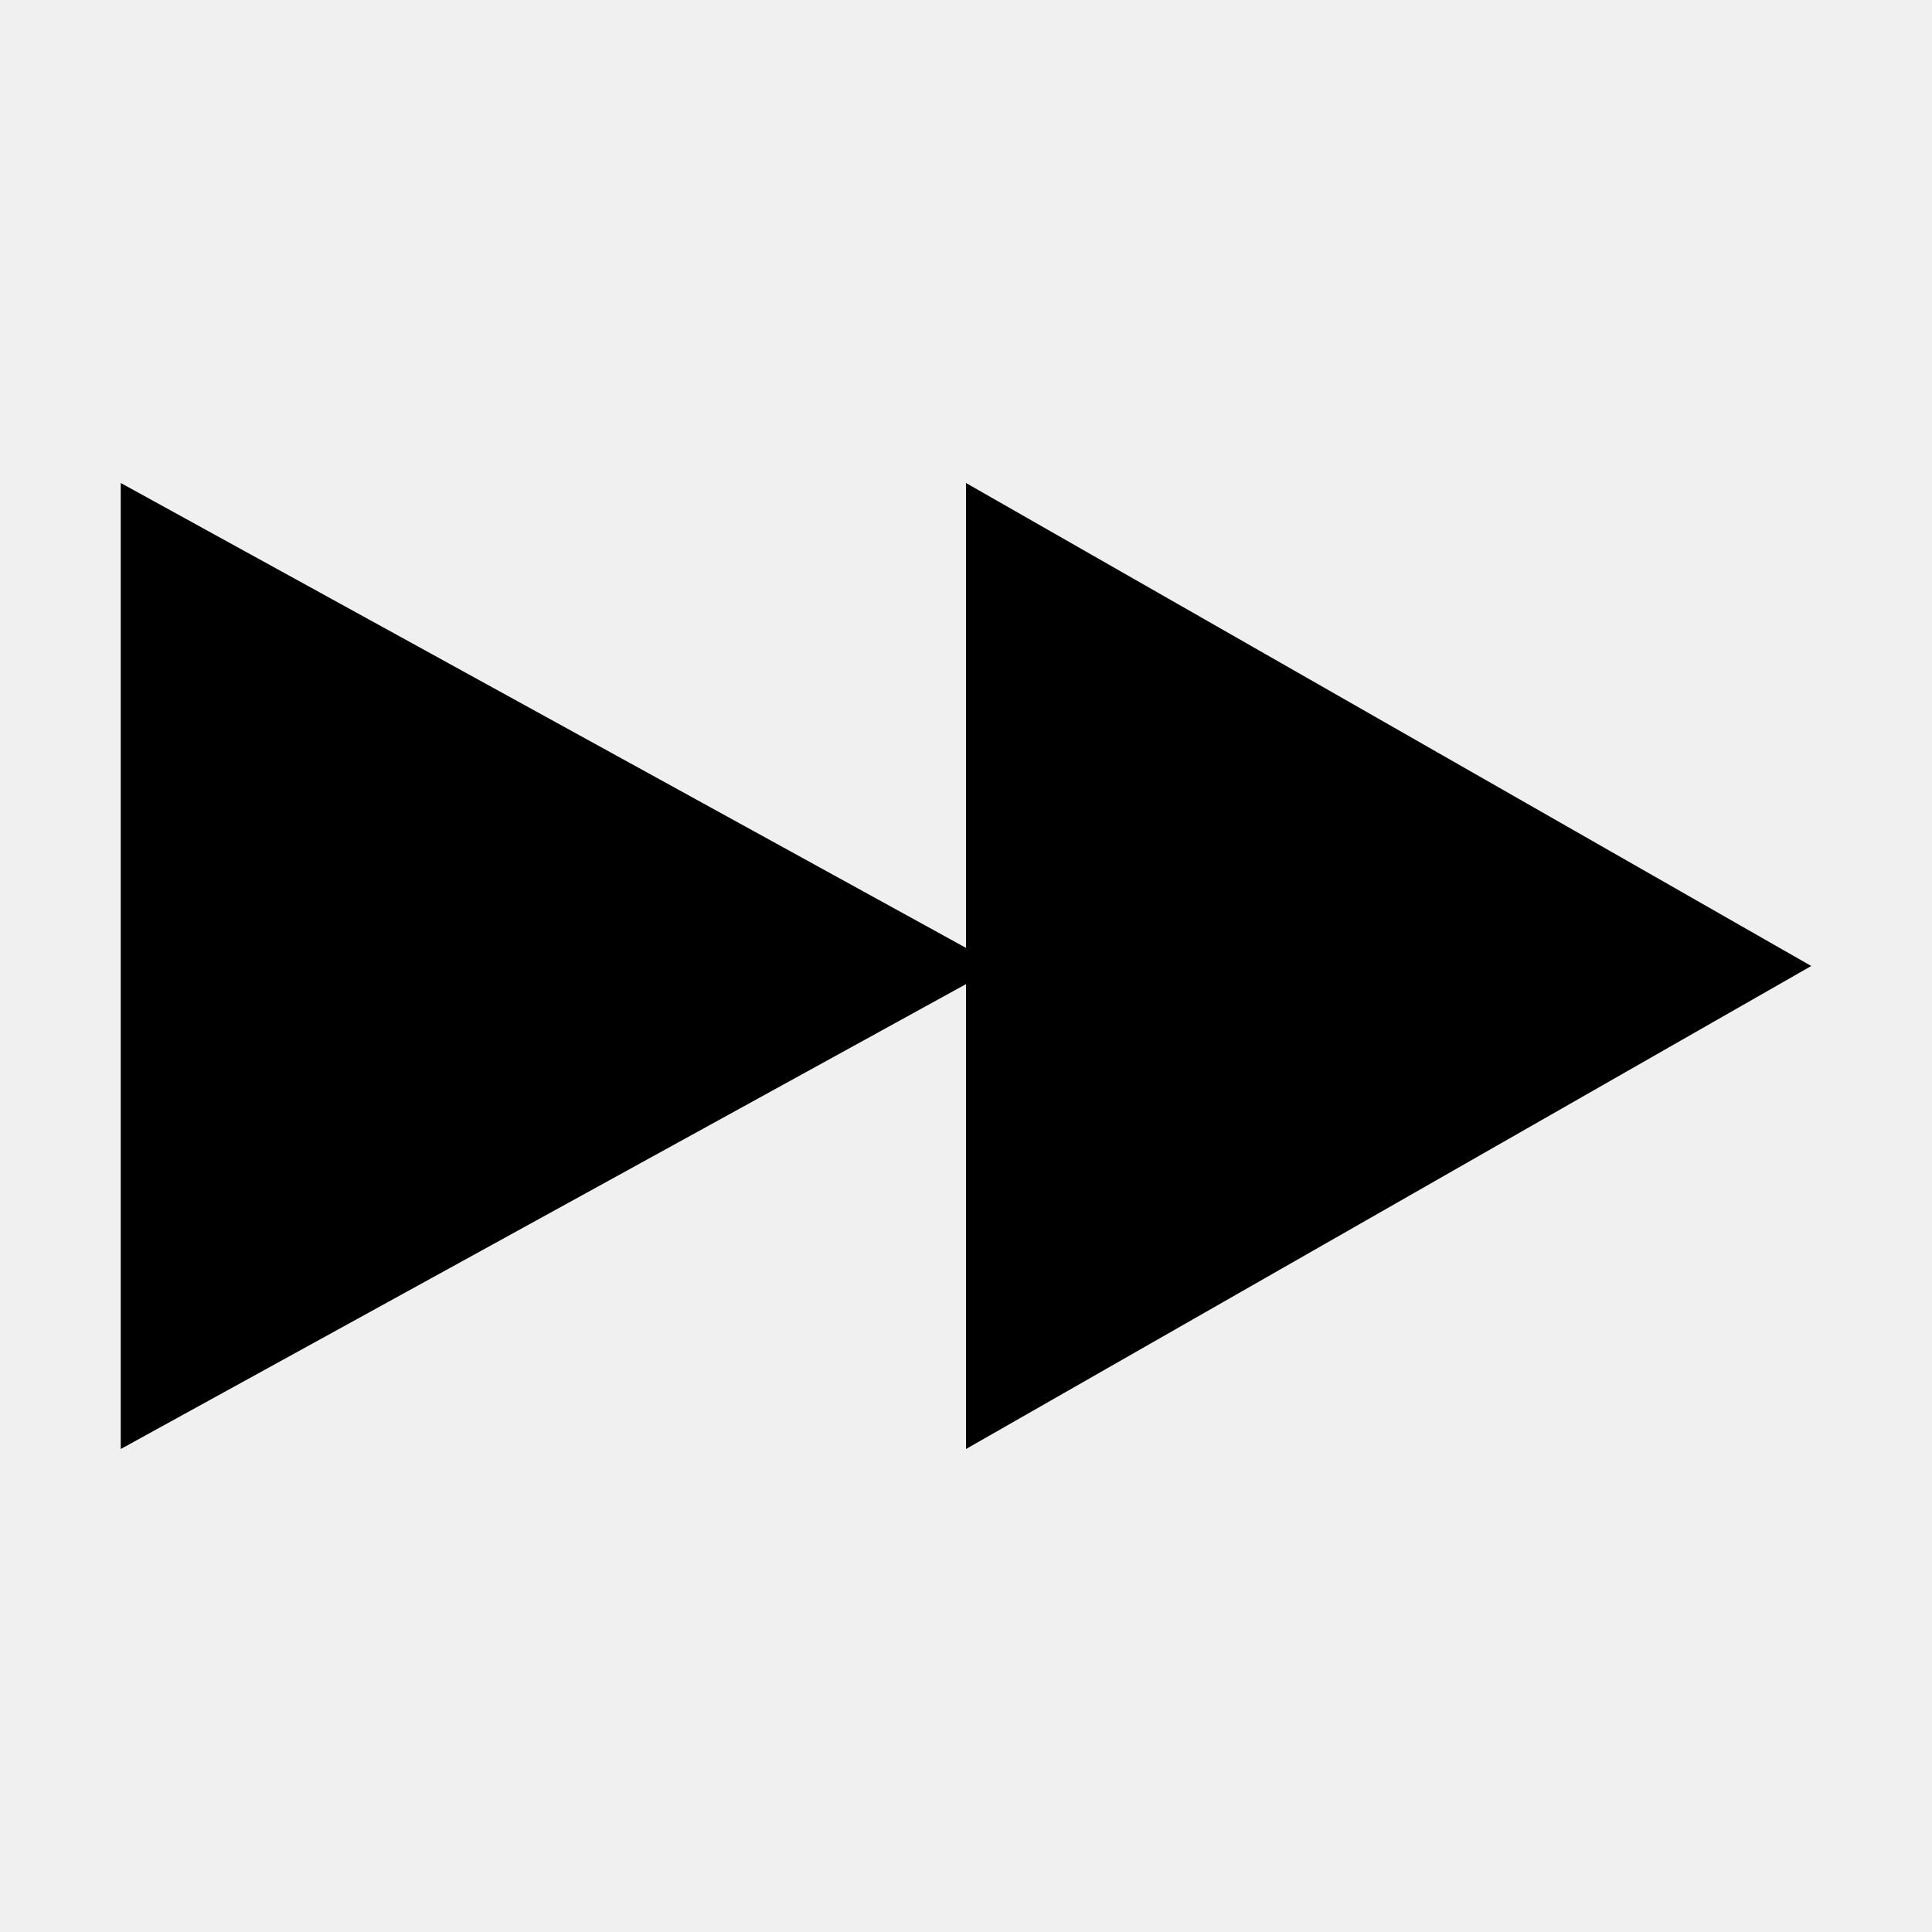
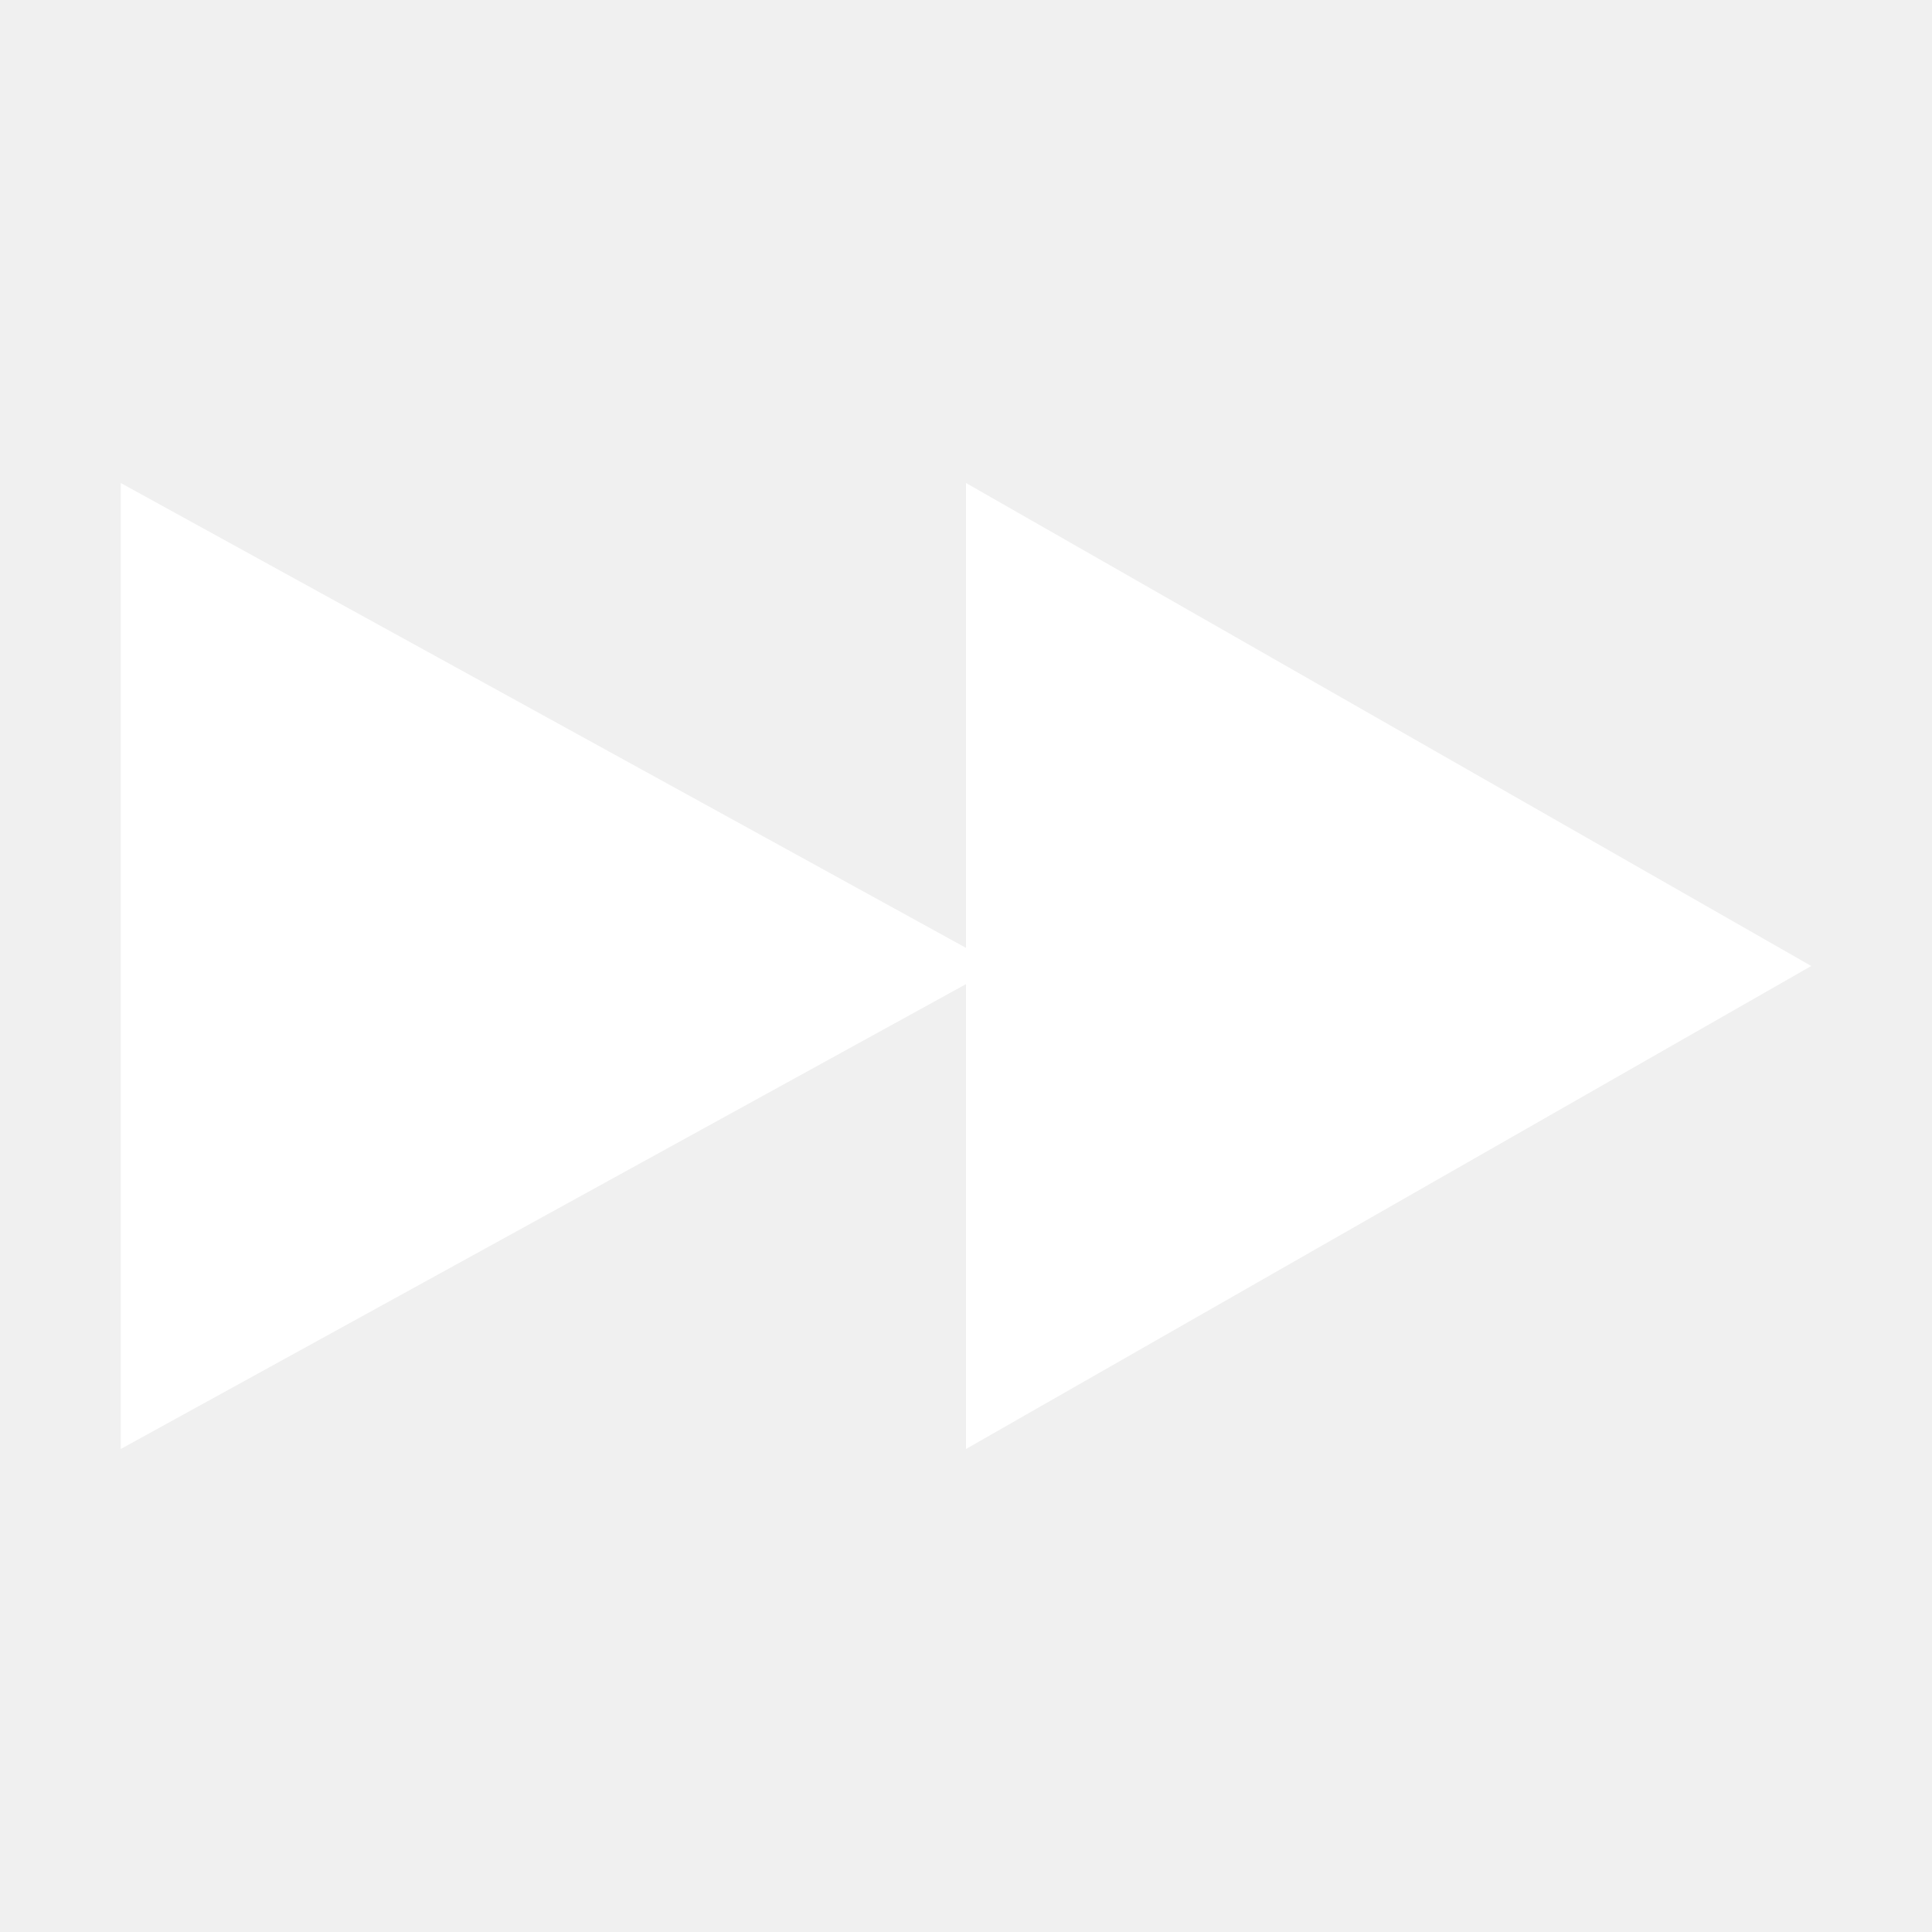
<svg xmlns="http://www.w3.org/2000/svg" version="1.1" id="Layer_1" x="0px" y="0px" width="512px" height="512px" viewBox="0 0 512 512" style="enable-background:new 0 0 512 512;" xml:space="preserve">
-   <path d="M256,128v123.2L32,128v256l224-123.2V384l224-128L256,128L256,128z" />
+   <path style="fill:#fff" d="M256,128v123.2L32,128v256l224-123.2V384l224-128L256,128L256,128z" />
</svg>
